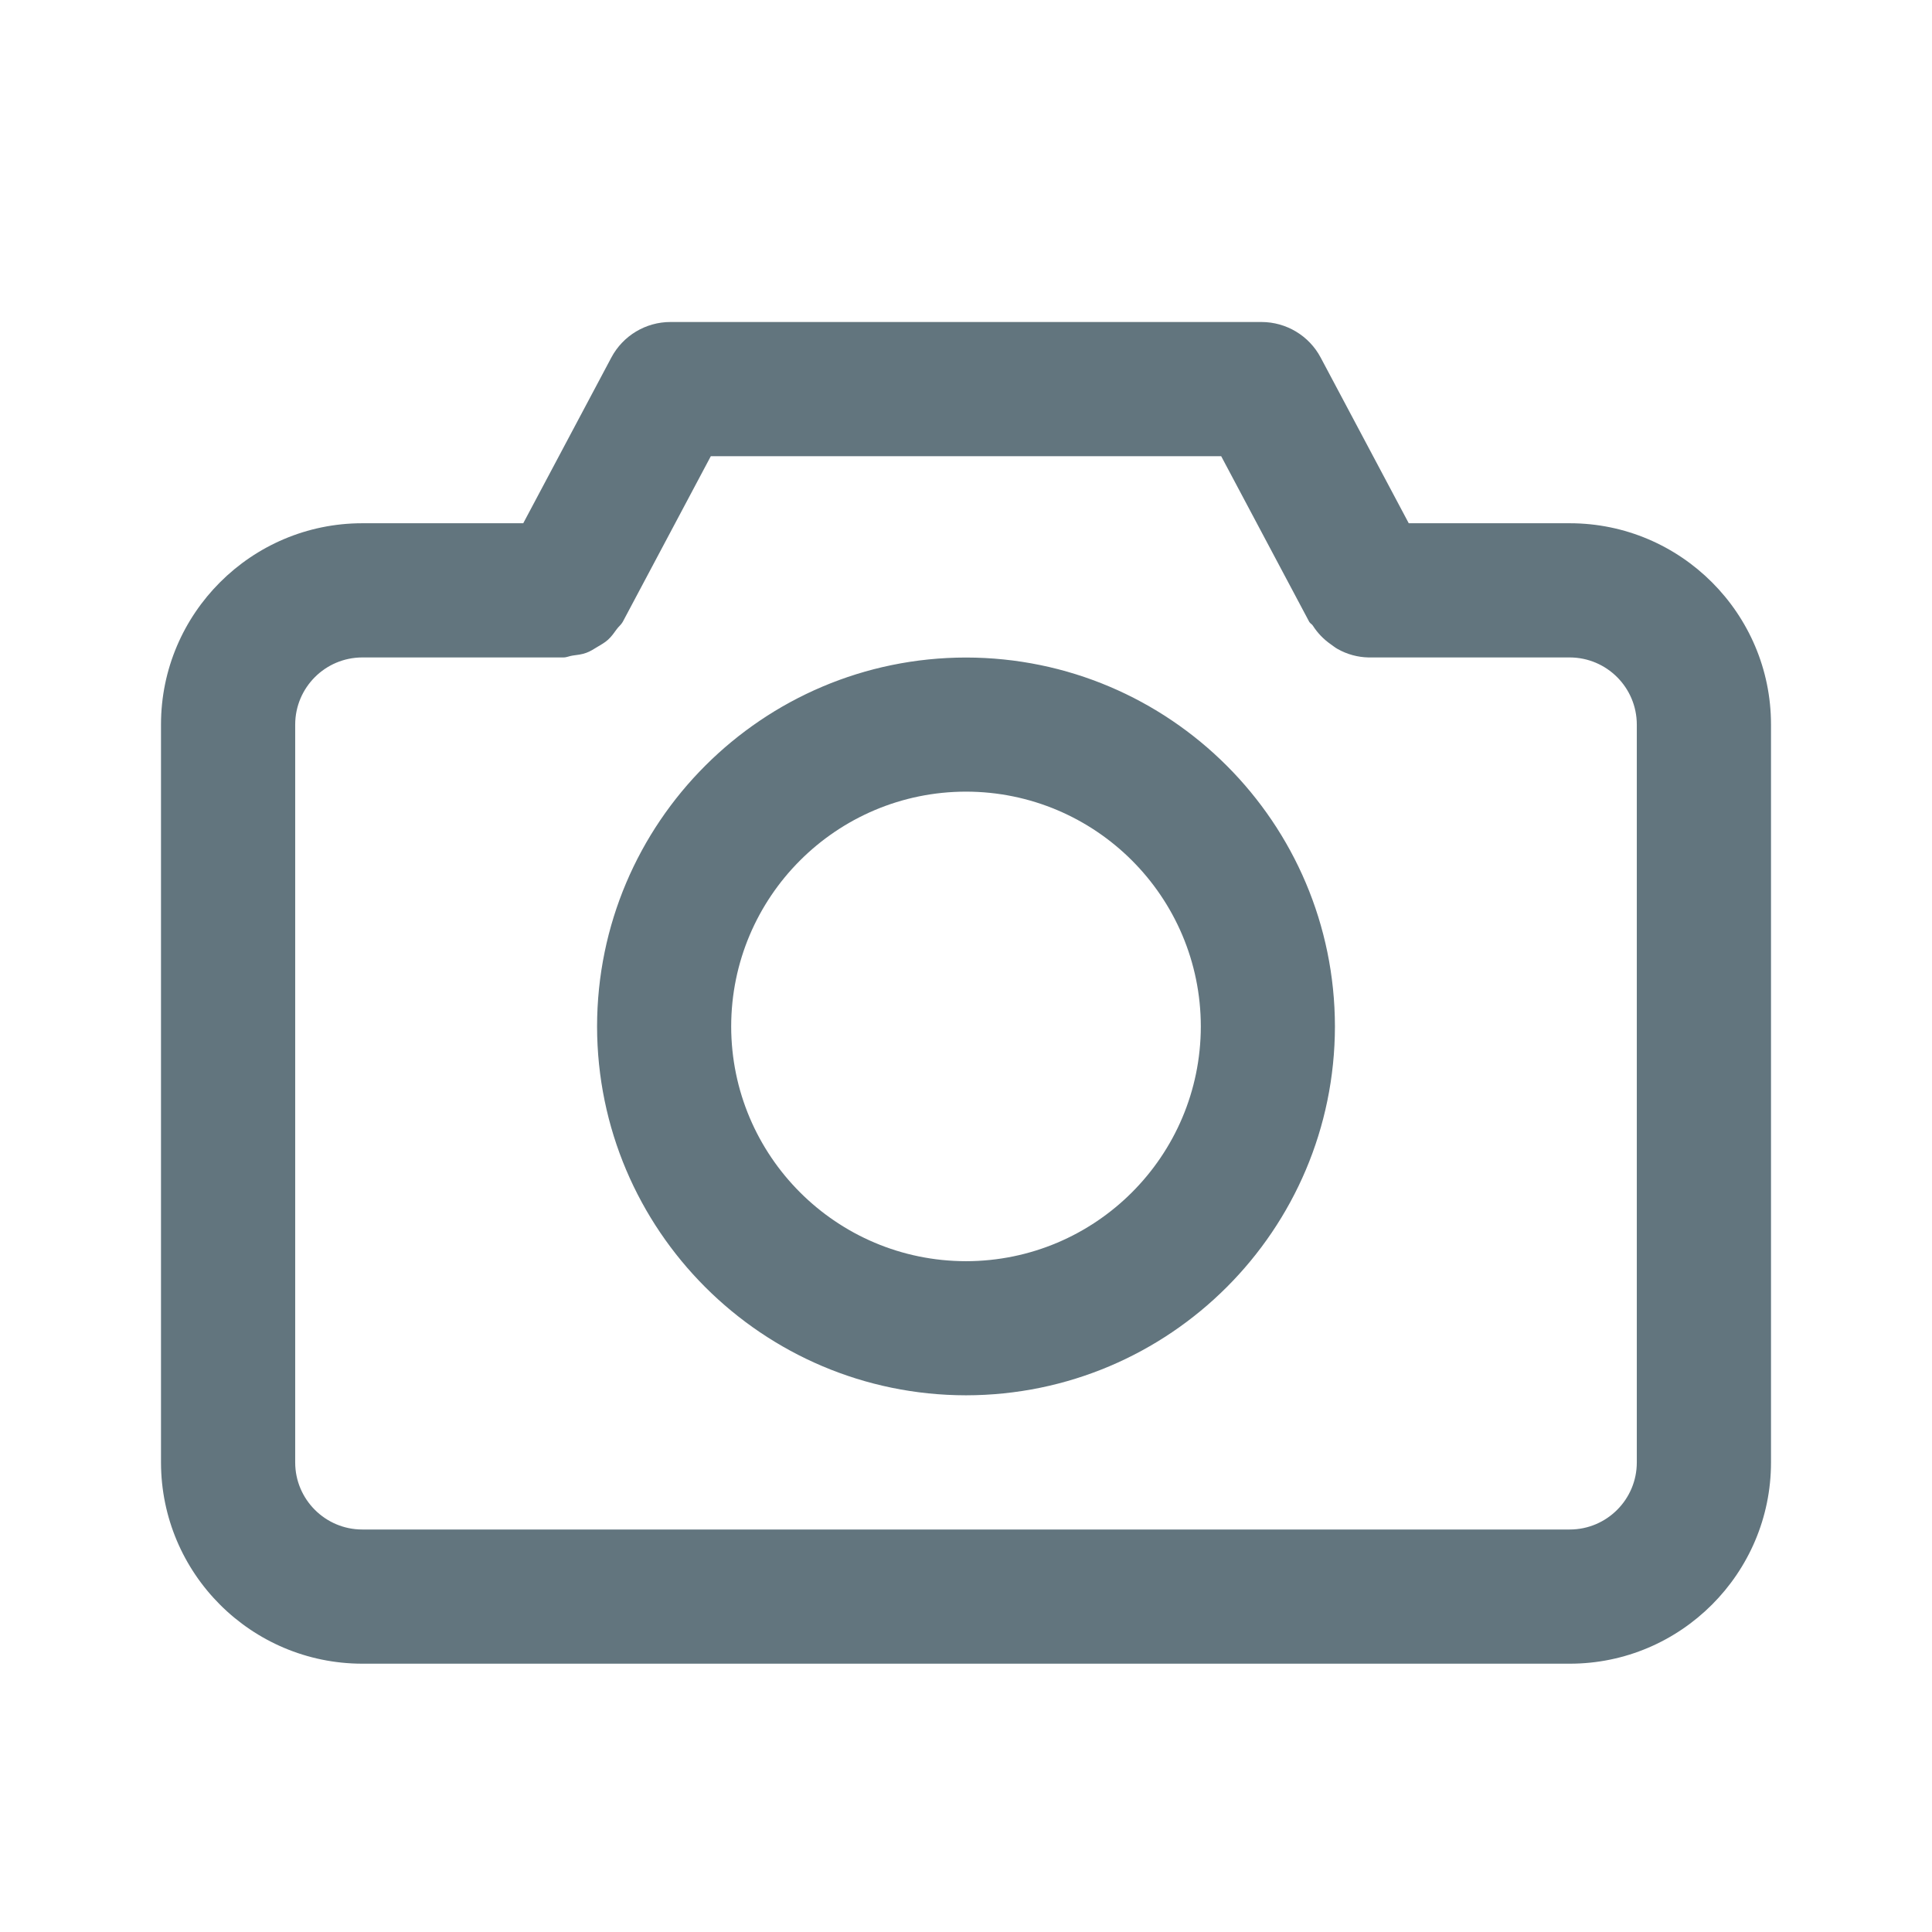
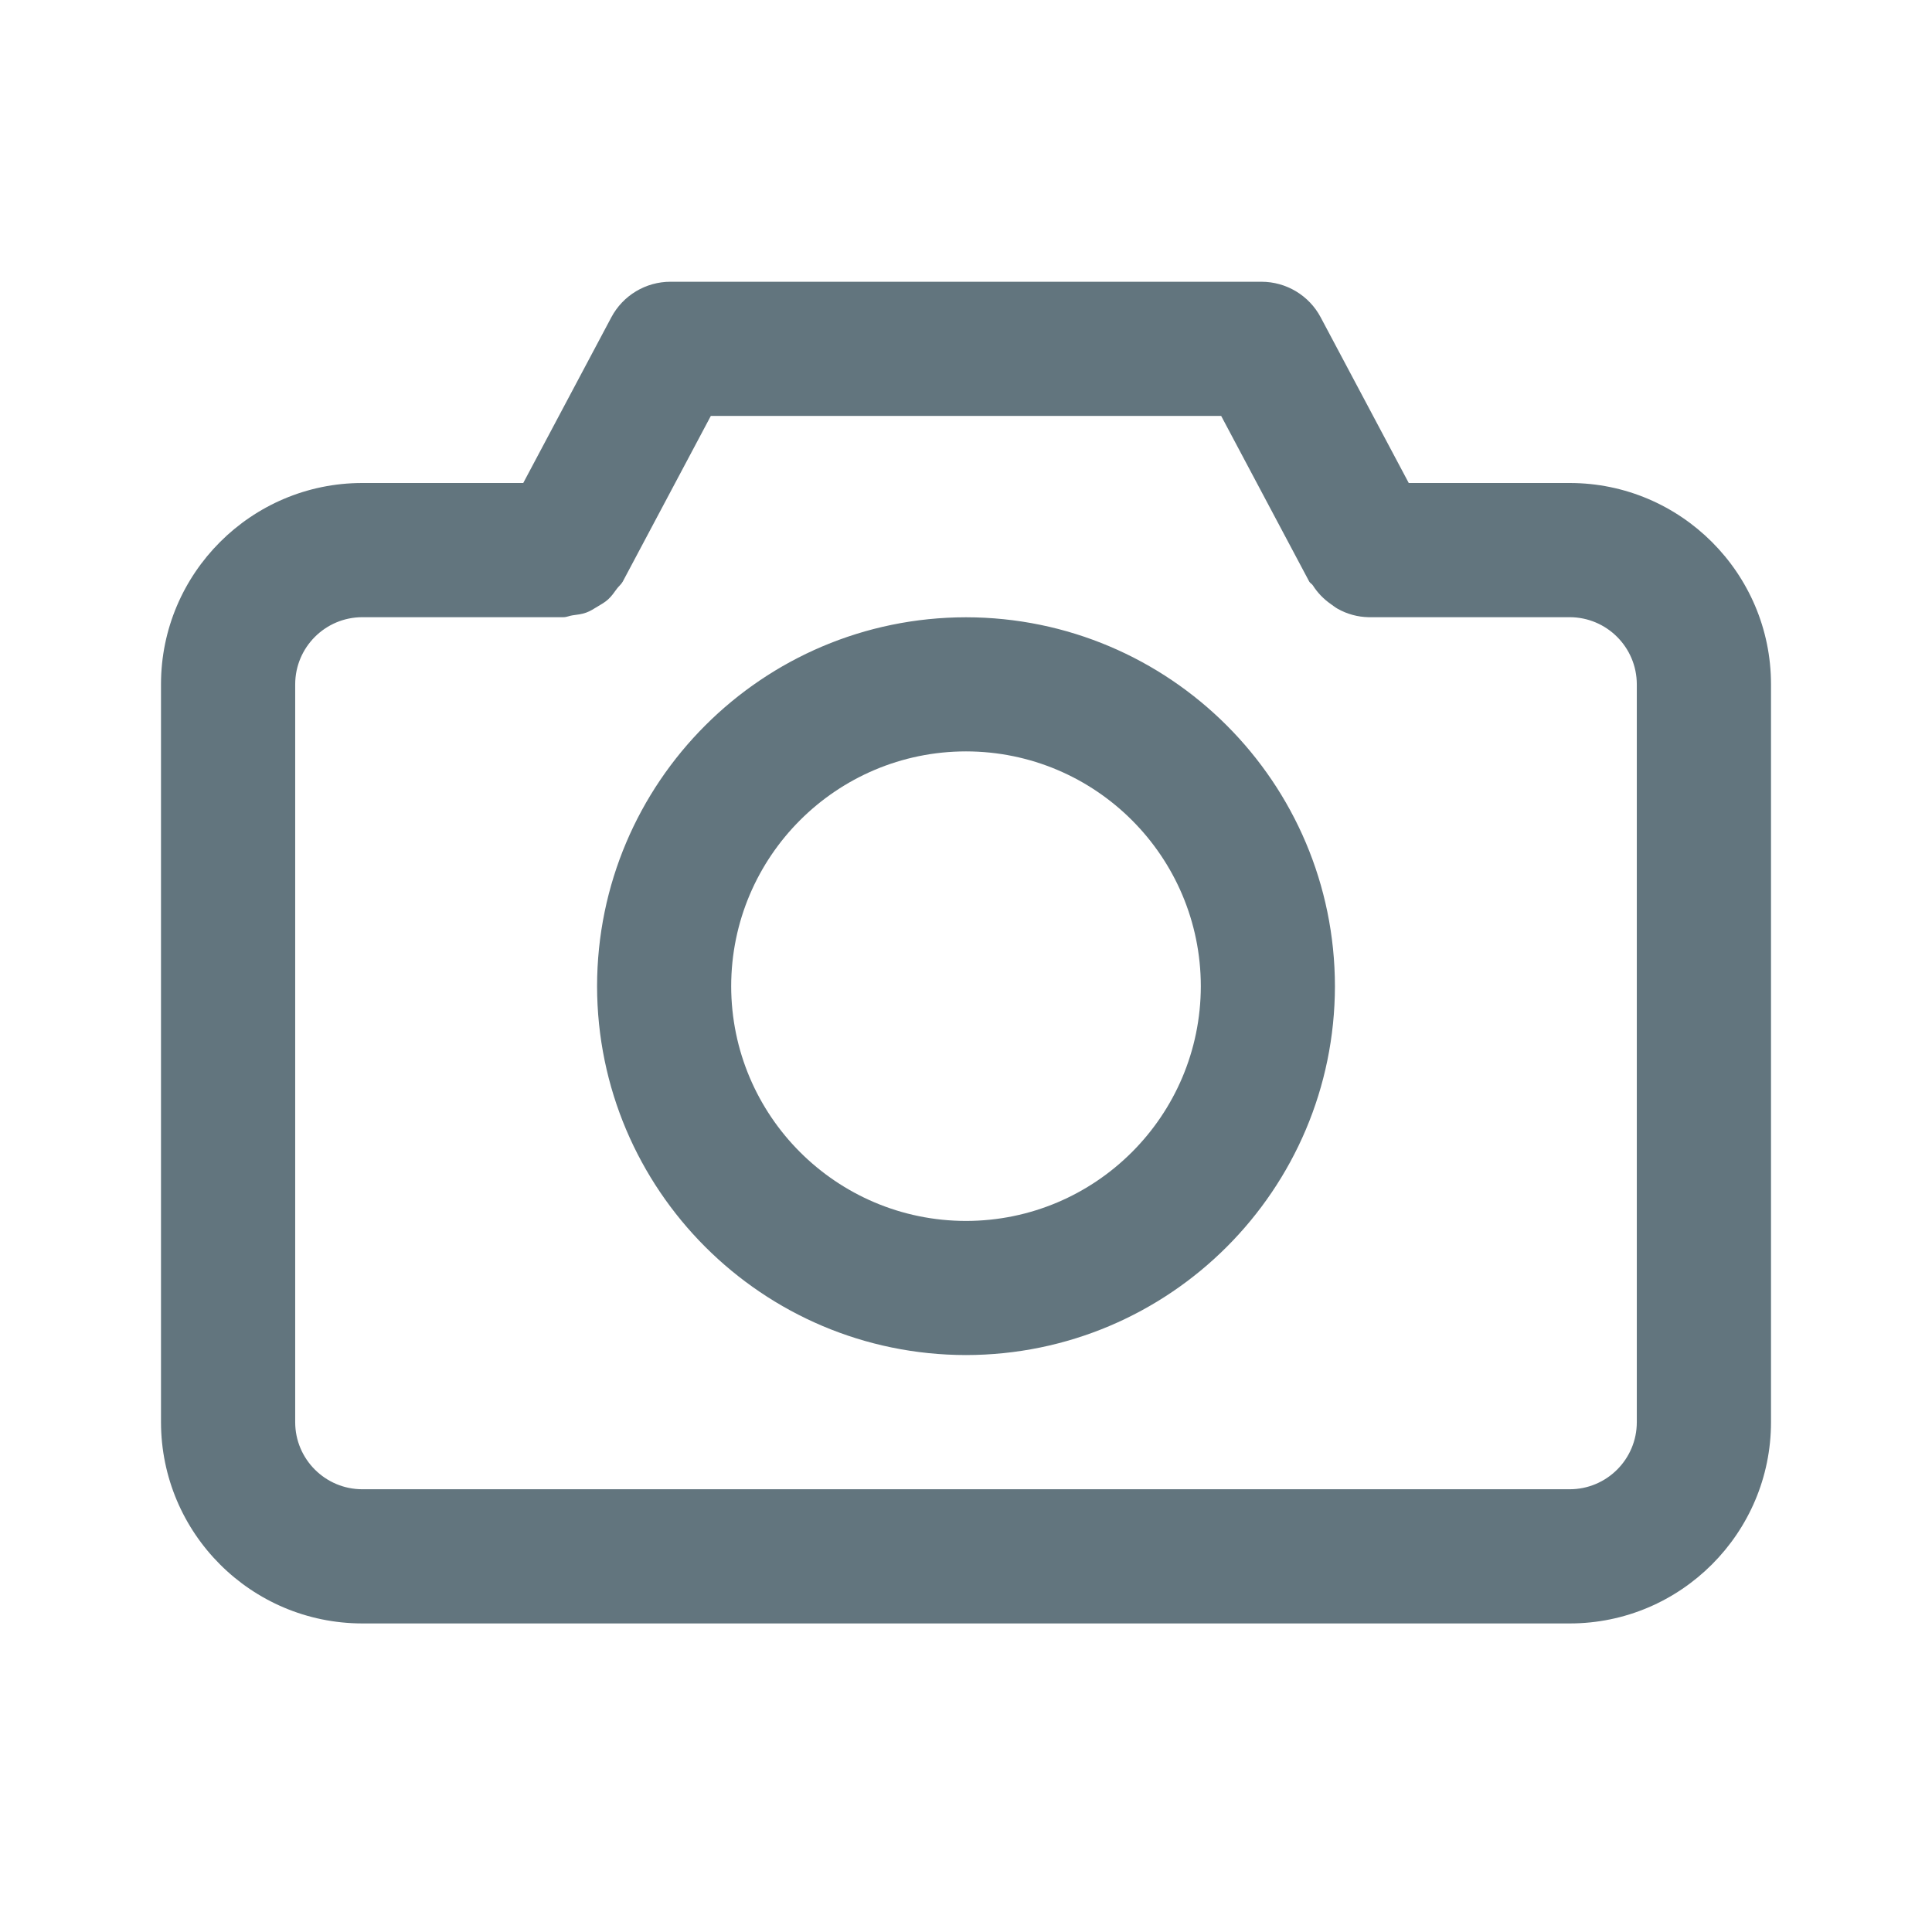
<svg xmlns="http://www.w3.org/2000/svg" fill="none" viewBox="0 0 24 24">
-   <path fill="#62757E" fill-rule="evenodd" d="M19.5 20.667h-15a2.503 2.503 0 0 1-2.5-2.5V9c0-1.378 1.122-2.5 2.5-2.5h2l1.094-2.058A.832.832 0 0 1 8.33 4h7.34c.308 0 .592.17.736.442L17.5 6.5h2C20.878 6.5 22 7.622 22 9v9.167c0 1.378-1.122 2.5-2.5 2.5ZM20.333 9a.835.835 0 0 0-.833-.833H17a.814.814 0 0 1-.382-.104c-.031-.017-.056-.038-.086-.059a.817.817 0 0 1-.224-.233c-.011-.018-.033-.026-.044-.046L15.17 5.667H8.83L7.736 7.725c-.02.036-.051.058-.074.09-.034.047-.065.092-.109.132-.04.036-.085.061-.132.089-.045.027-.088.056-.139.074-.054.02-.111.026-.17.034-.038.005-.072.023-.112.023H4.5A.835.835 0 0 0 3.667 9v9.167c0 .459.374.833.833.833h15c.46 0 .833-.374.833-.833V9ZM12 17.333a4.588 4.588 0 0 1-4.583-4.582A4.588 4.588 0 0 1 12 8.168a4.588 4.588 0 0 1 4.583 4.583A4.588 4.588 0 0 1 12 17.333Zm0-7.499a2.92 2.92 0 0 0-2.917 2.917A2.92 2.92 0 0 0 12 15.667a2.92 2.92 0 0 0 2.917-2.916A2.92 2.92 0 0 0 12 9.834Z" clip-rule="evenodd" />
+   <path fill="#62757E" fill-rule="evenodd" d="M19.5 20.167h-15a2.503 2.503 0 0 1-2.5-2.5V8.5C2 7.122 3.122 6 4.5 6h2l1.094-2.058A.832.832 0 0 1 8.33 3.5h7.34c.308 0 .592.17.736.442L17.5 6h2C20.878 6 22 7.122 22 8.5v9.167c0 1.378-1.122 2.5-2.5 2.5ZM20.333 8.5a.835.835 0 0 0-.833-.833H17a.814.814 0 0 1-.382-.104c-.031-.017-.056-.038-.086-.059a.817.817 0 0 1-.224-.233c-.011-.018-.033-.026-.044-.046L15.17 5.167H8.83L7.736 7.225c-.02.036-.051.058-.074.09-.034.047-.065.092-.109.132-.04.036-.085.061-.132.089-.045.027-.088.056-.139.074-.054.02-.111.026-.17.034-.038.005-.072.023-.112.023H4.5a.835.835 0 0 0-.833.833v9.167c0 .459.374.833.833.833h15c.46 0 .833-.374.833-.833V8.5ZM12 16.833a4.588 4.588 0 0 1-4.583-4.582A4.588 4.588 0 0 1 12 7.668a4.588 4.588 0 0 1 4.583 4.583A4.588 4.588 0 0 1 12 16.833Zm0-7.499a2.92 2.92 0 0 0-2.917 2.917A2.92 2.92 0 0 0 12 15.167a2.92 2.92 0 0 0 2.917-2.916A2.92 2.92 0 0 0 12 9.334Z" clip-rule="evenodd" />
</svg>
